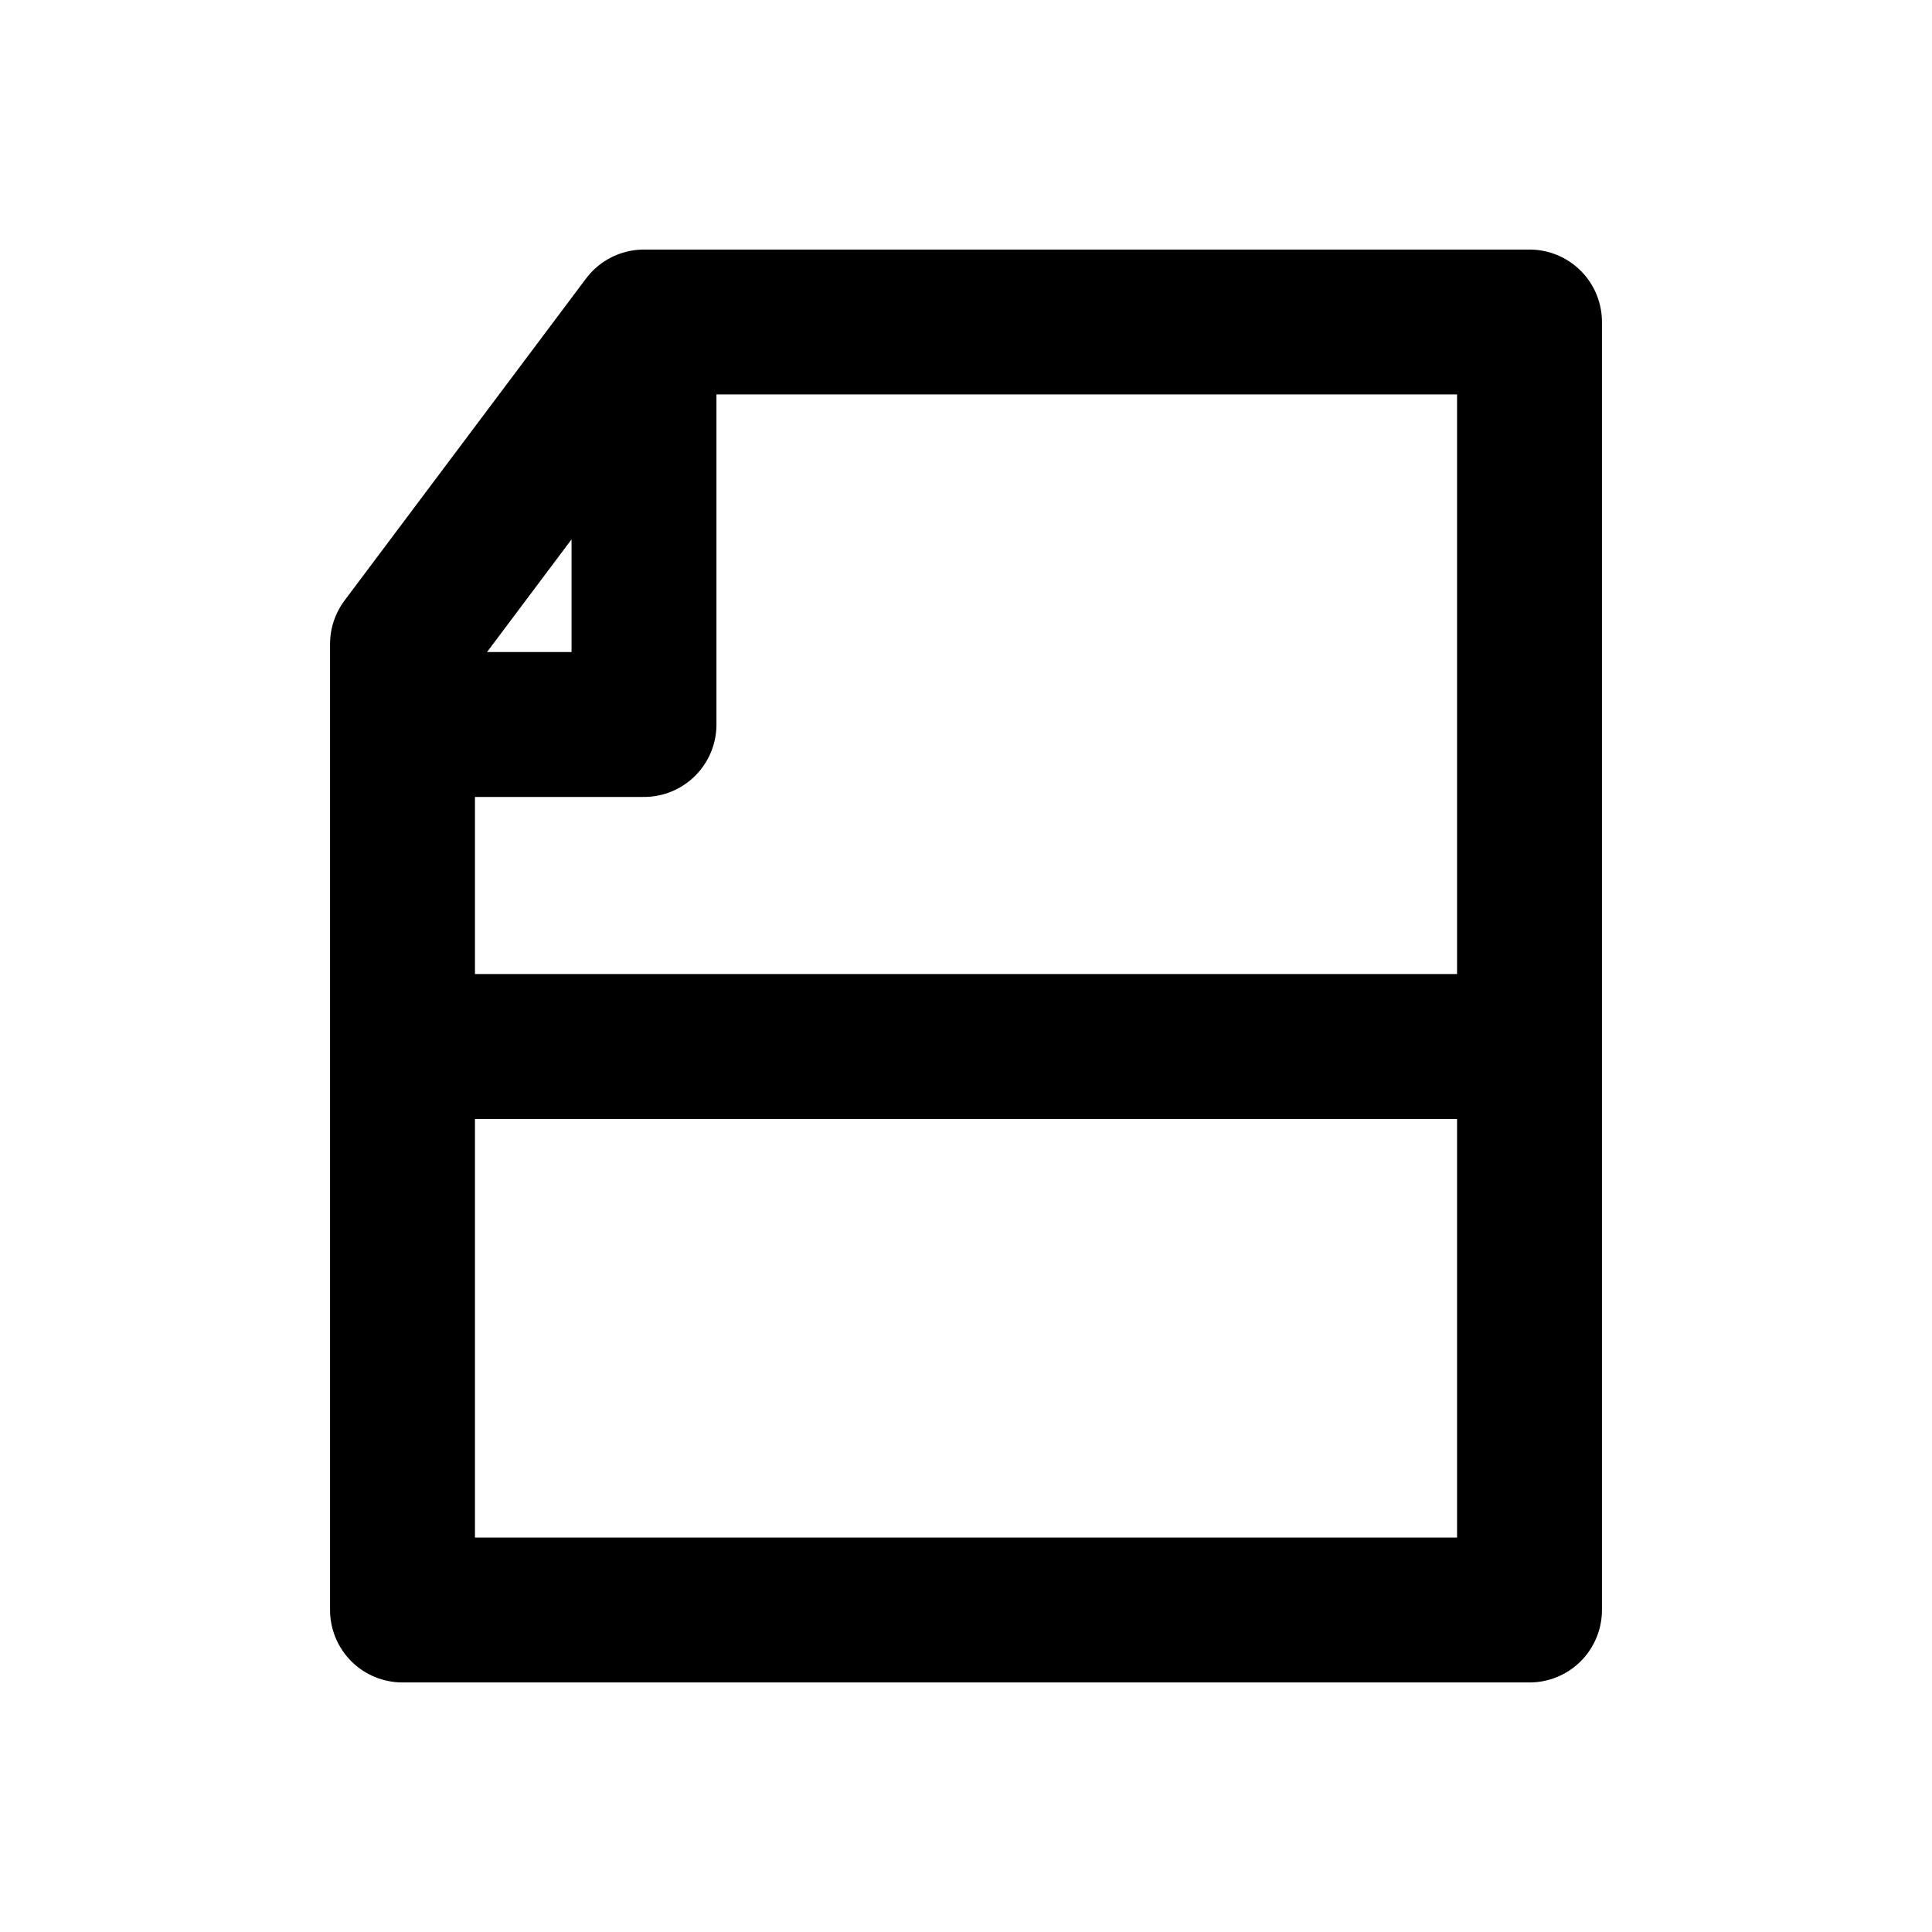
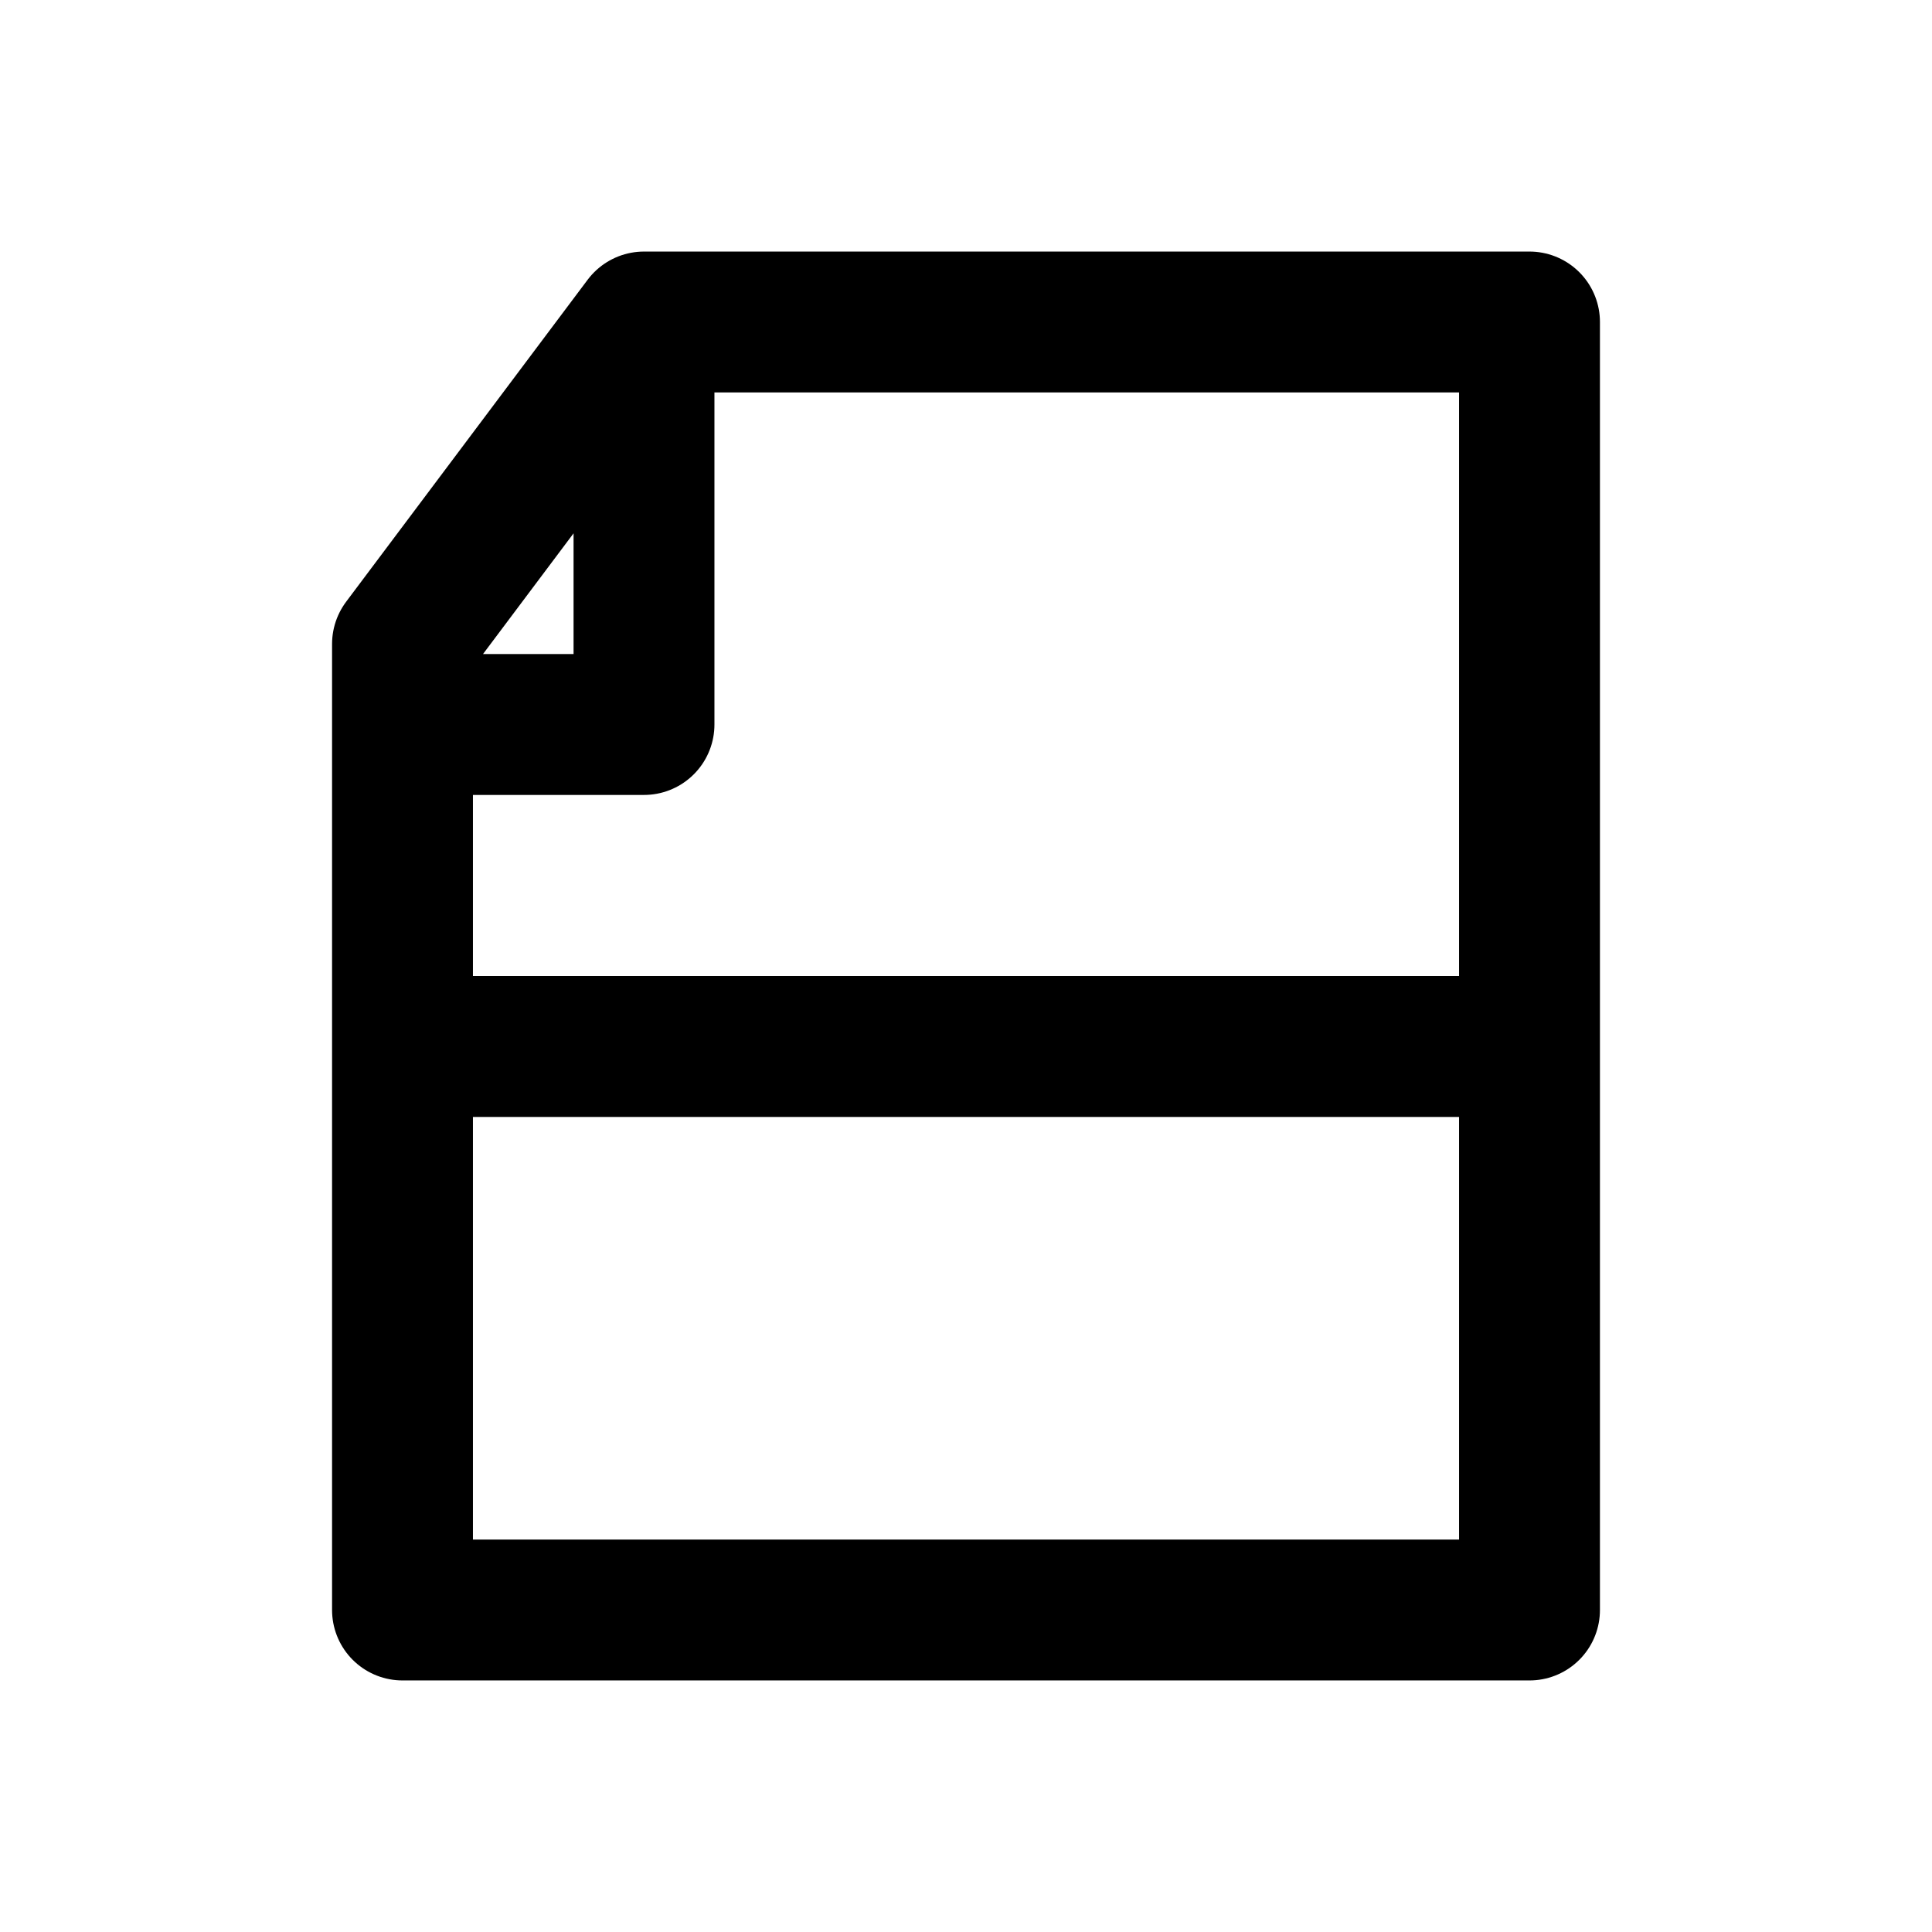
<svg xmlns="http://www.w3.org/2000/svg" viewBox="0 0 24 24" width="24" height="24" role="img" aria-label="Left View">
-   <g fill="none" stroke="currentColor" stroke-width="1.8" stroke-linecap="round" stroke-linejoin="round">
+   <g fill="none" stroke="currentColor" stroke-width="1.75" stroke-linecap="round" stroke-linejoin="round">
    <path d="M8 4h11v16H5V8zM5 9h3V4M5 13h14" />
  </g>
</svg>
